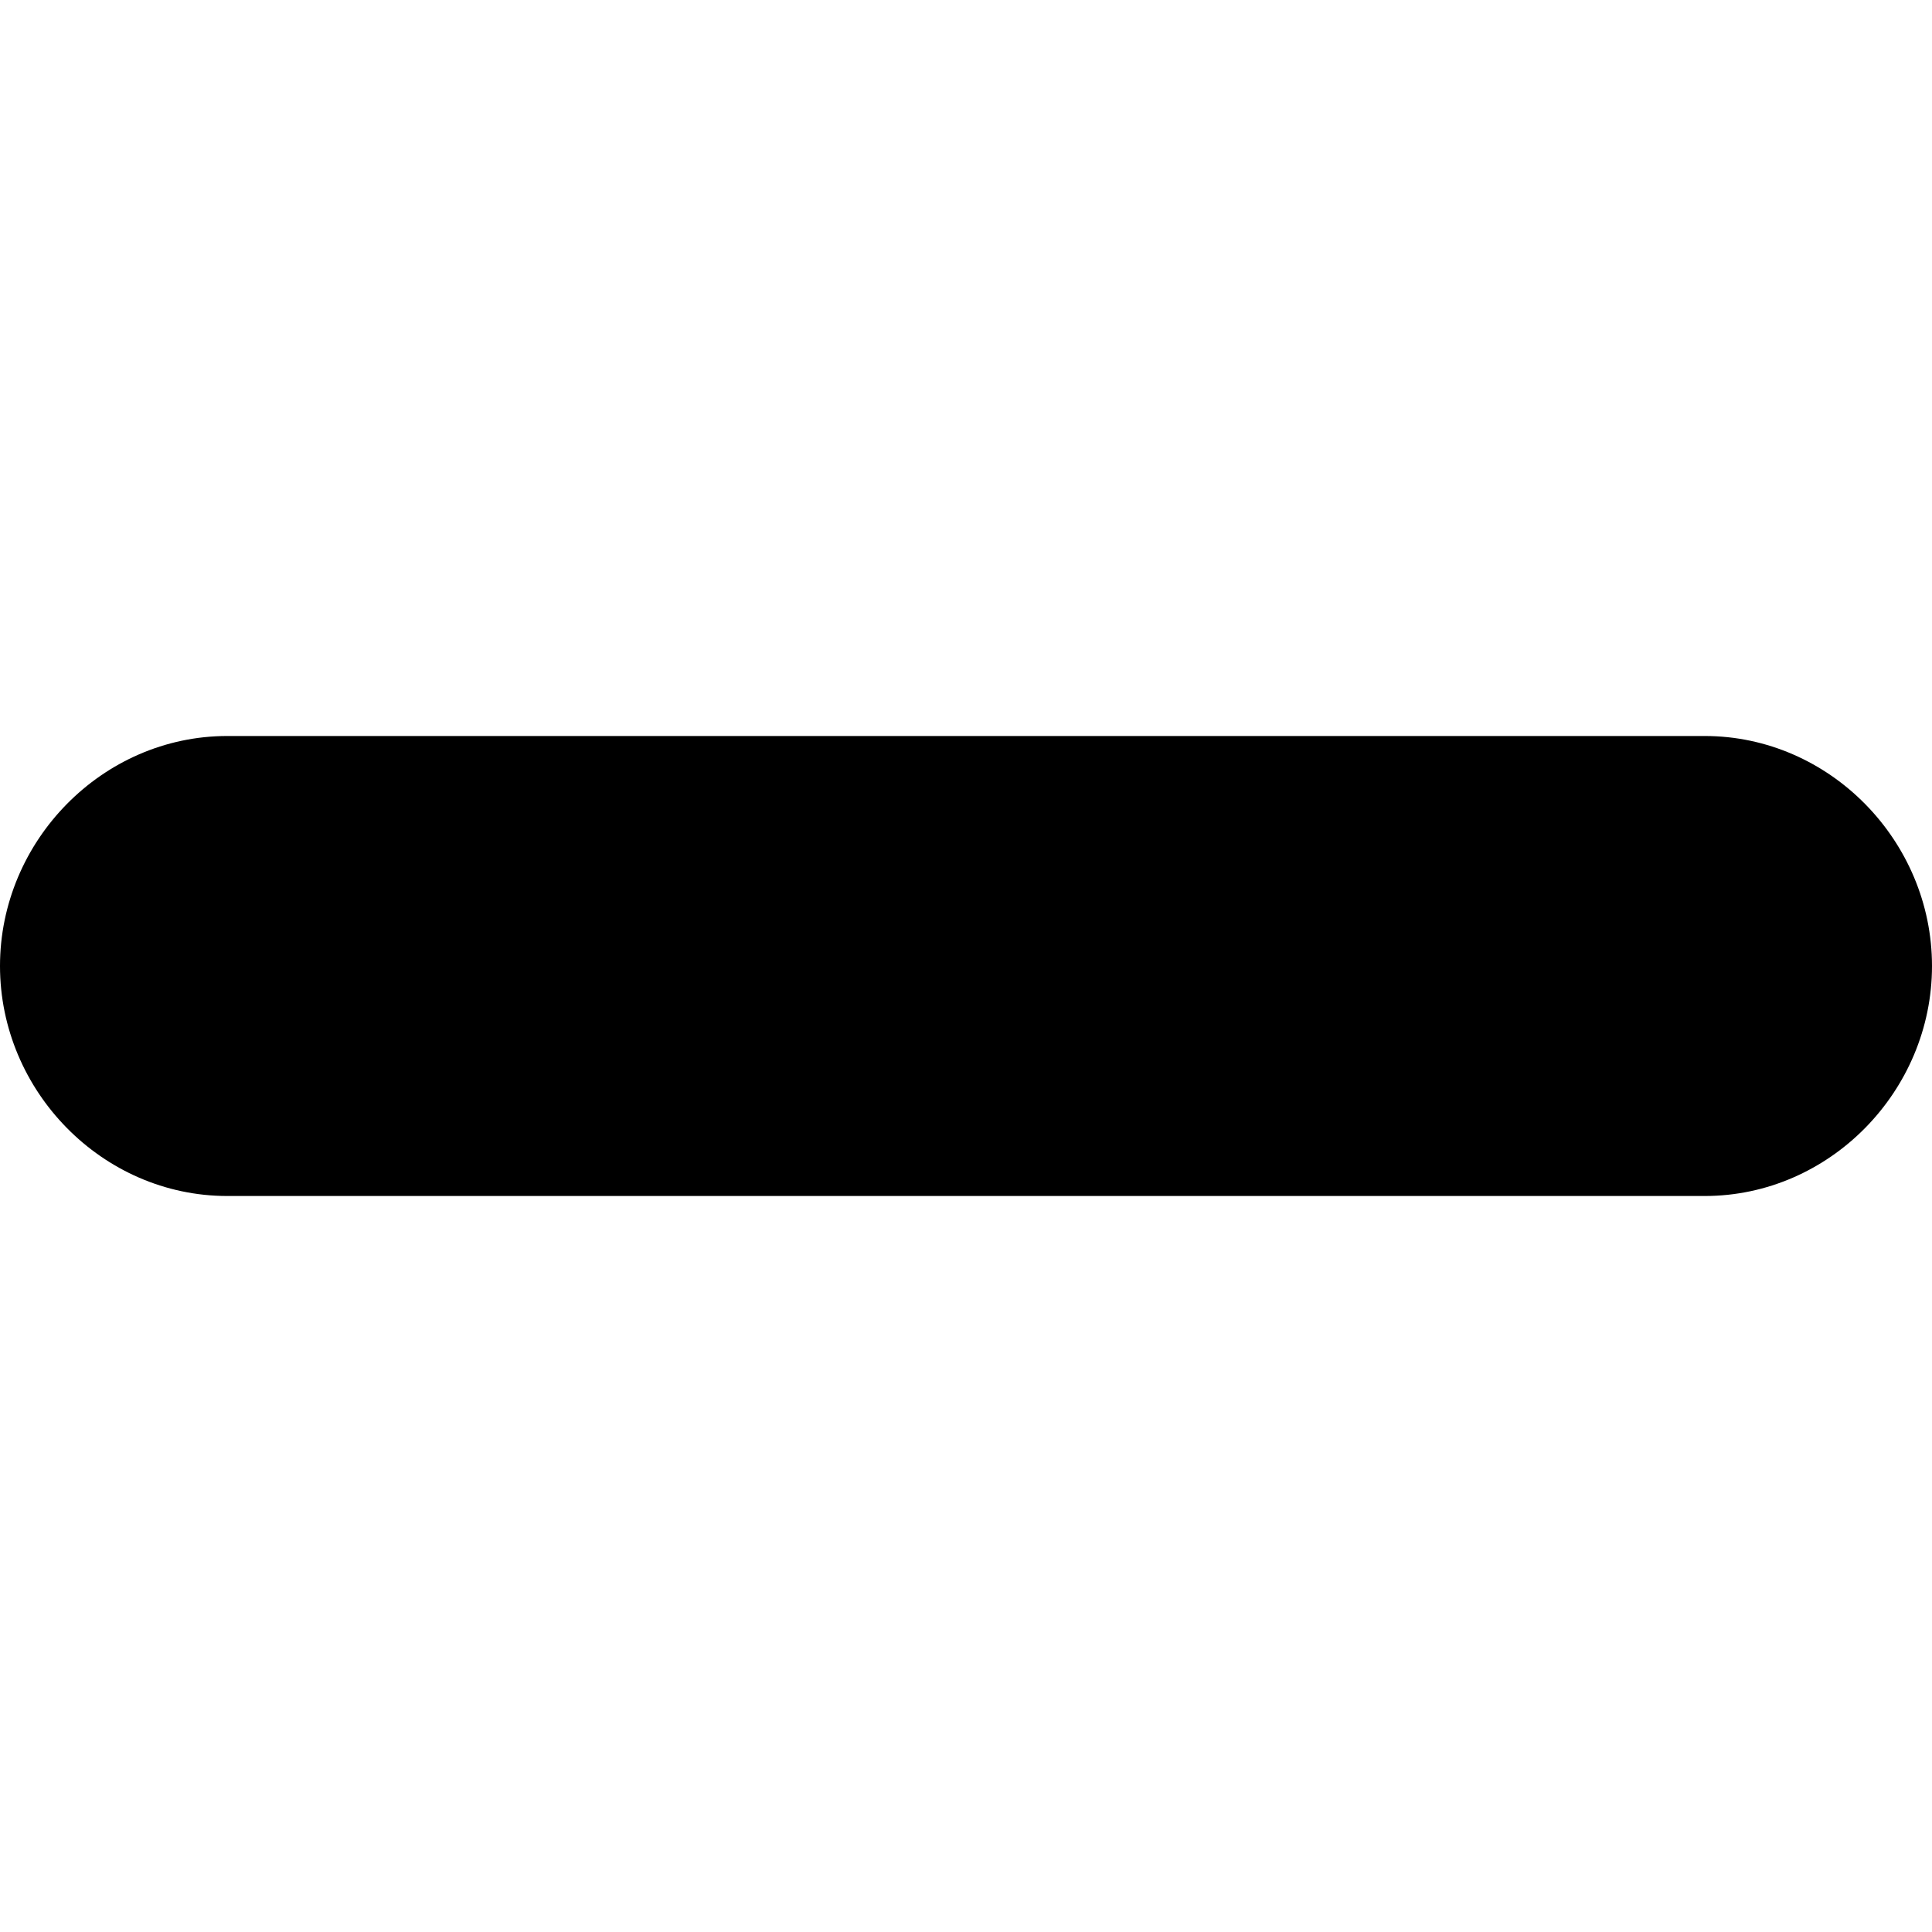
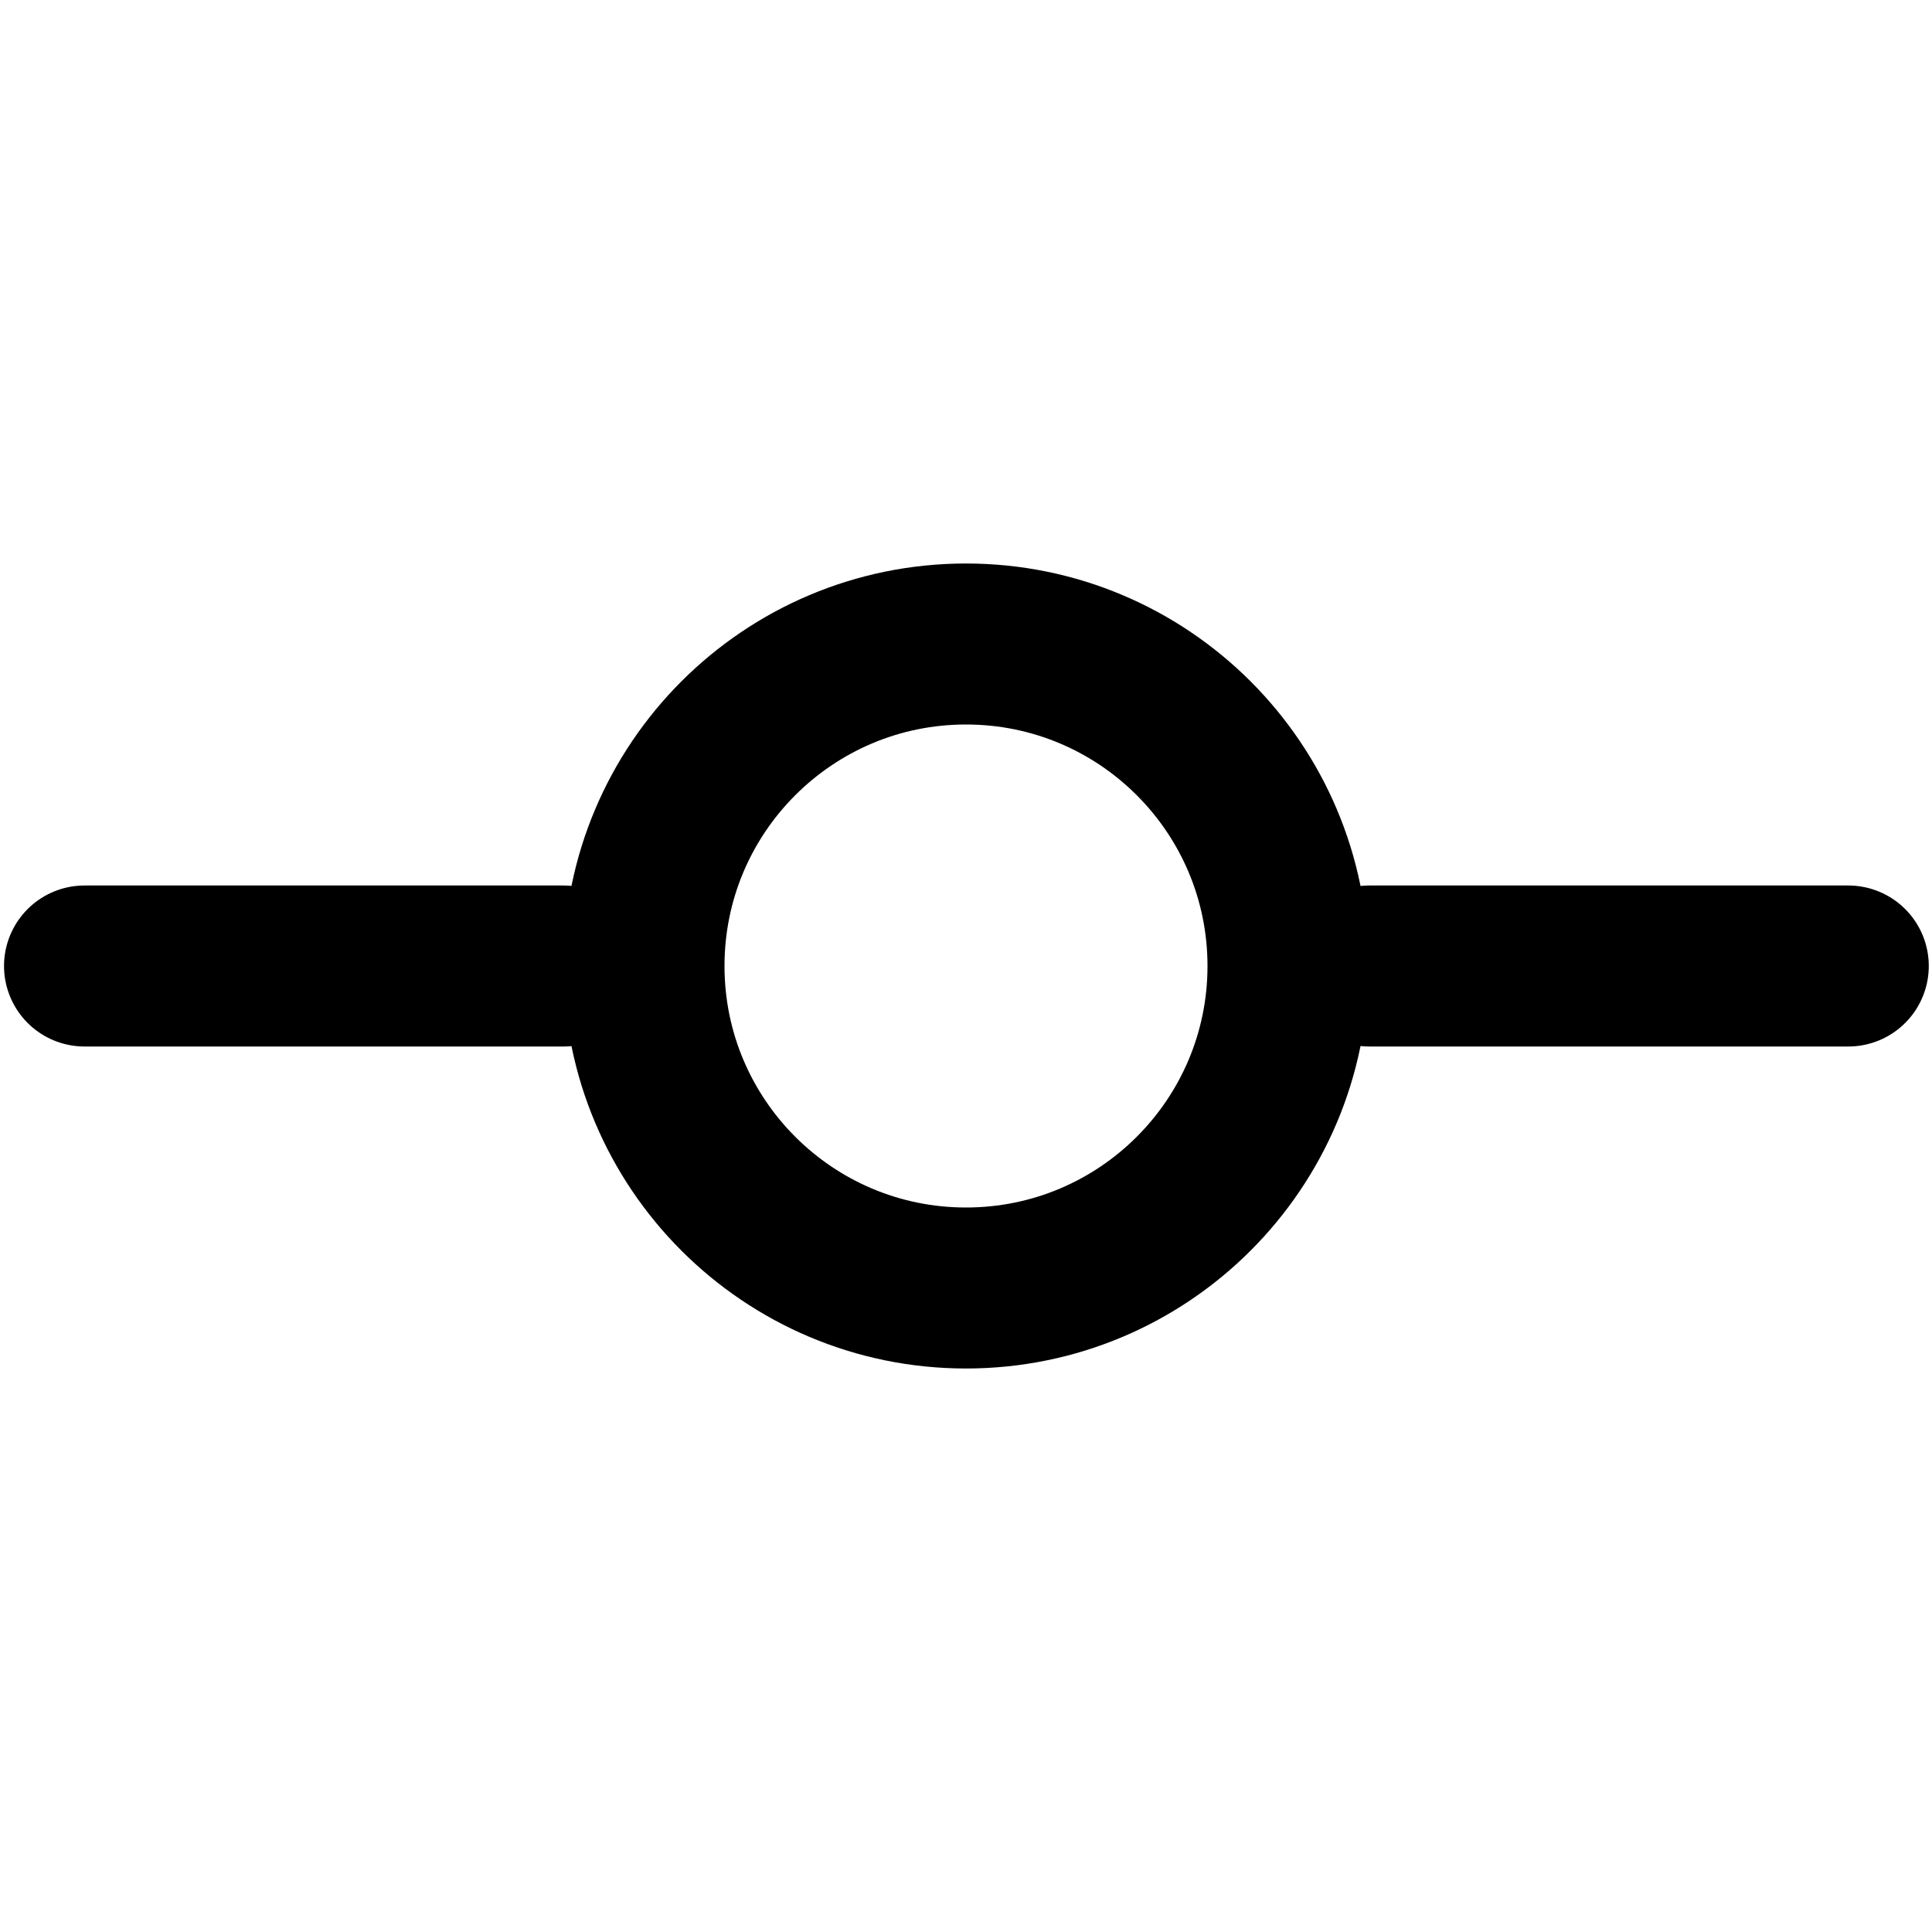
- <svg xmlns="http://www.w3.org/2000/svg" version="1.1" id="Capa_1" x="0px" y="0px" viewBox="0 0 42 42" style="enable-background:new 0 0 42 42;" xml:space="preserve">
-   <path d="M37.059,16H26H16H4.941C2.224,16,0,18.282,0,21s2.224,5,4.941,5H16h10h11.059C39.776,26,42,23.718,42,21  S39.776,16,37.059,16z" />
-   <g>
- </g>
-   <g>
- </g>
-   <g>
- </g>
-   <g>
- </g>
-   <g>
- </g>
-   <g>
- </g>
-   <g>
- </g>
-   <g>
- </g>
-   <g>
- </g>
-   <g>
- </g>
-   <g>
- </g>
-   <g>
- </g>
-   <g>
- </g>
-   <g>
- </g>
-   <g>
- </g>
+ <svg xmlns="http://www.w3.org/2000/svg" width="24" height="24" viewBox="0 0 24 24" fill="none" stroke="currentColor" stroke-width="2" stroke-linecap="round" stroke-linejoin="round" class="feather feather-git-commit">
+   <circle cx="12" cy="12" r="4" />
+   <line x1="1.05" y1="12" x2="7" y2="12" />
+   <line x1="17.01" y1="12" x2="22.96" y2="12" />
</svg>
